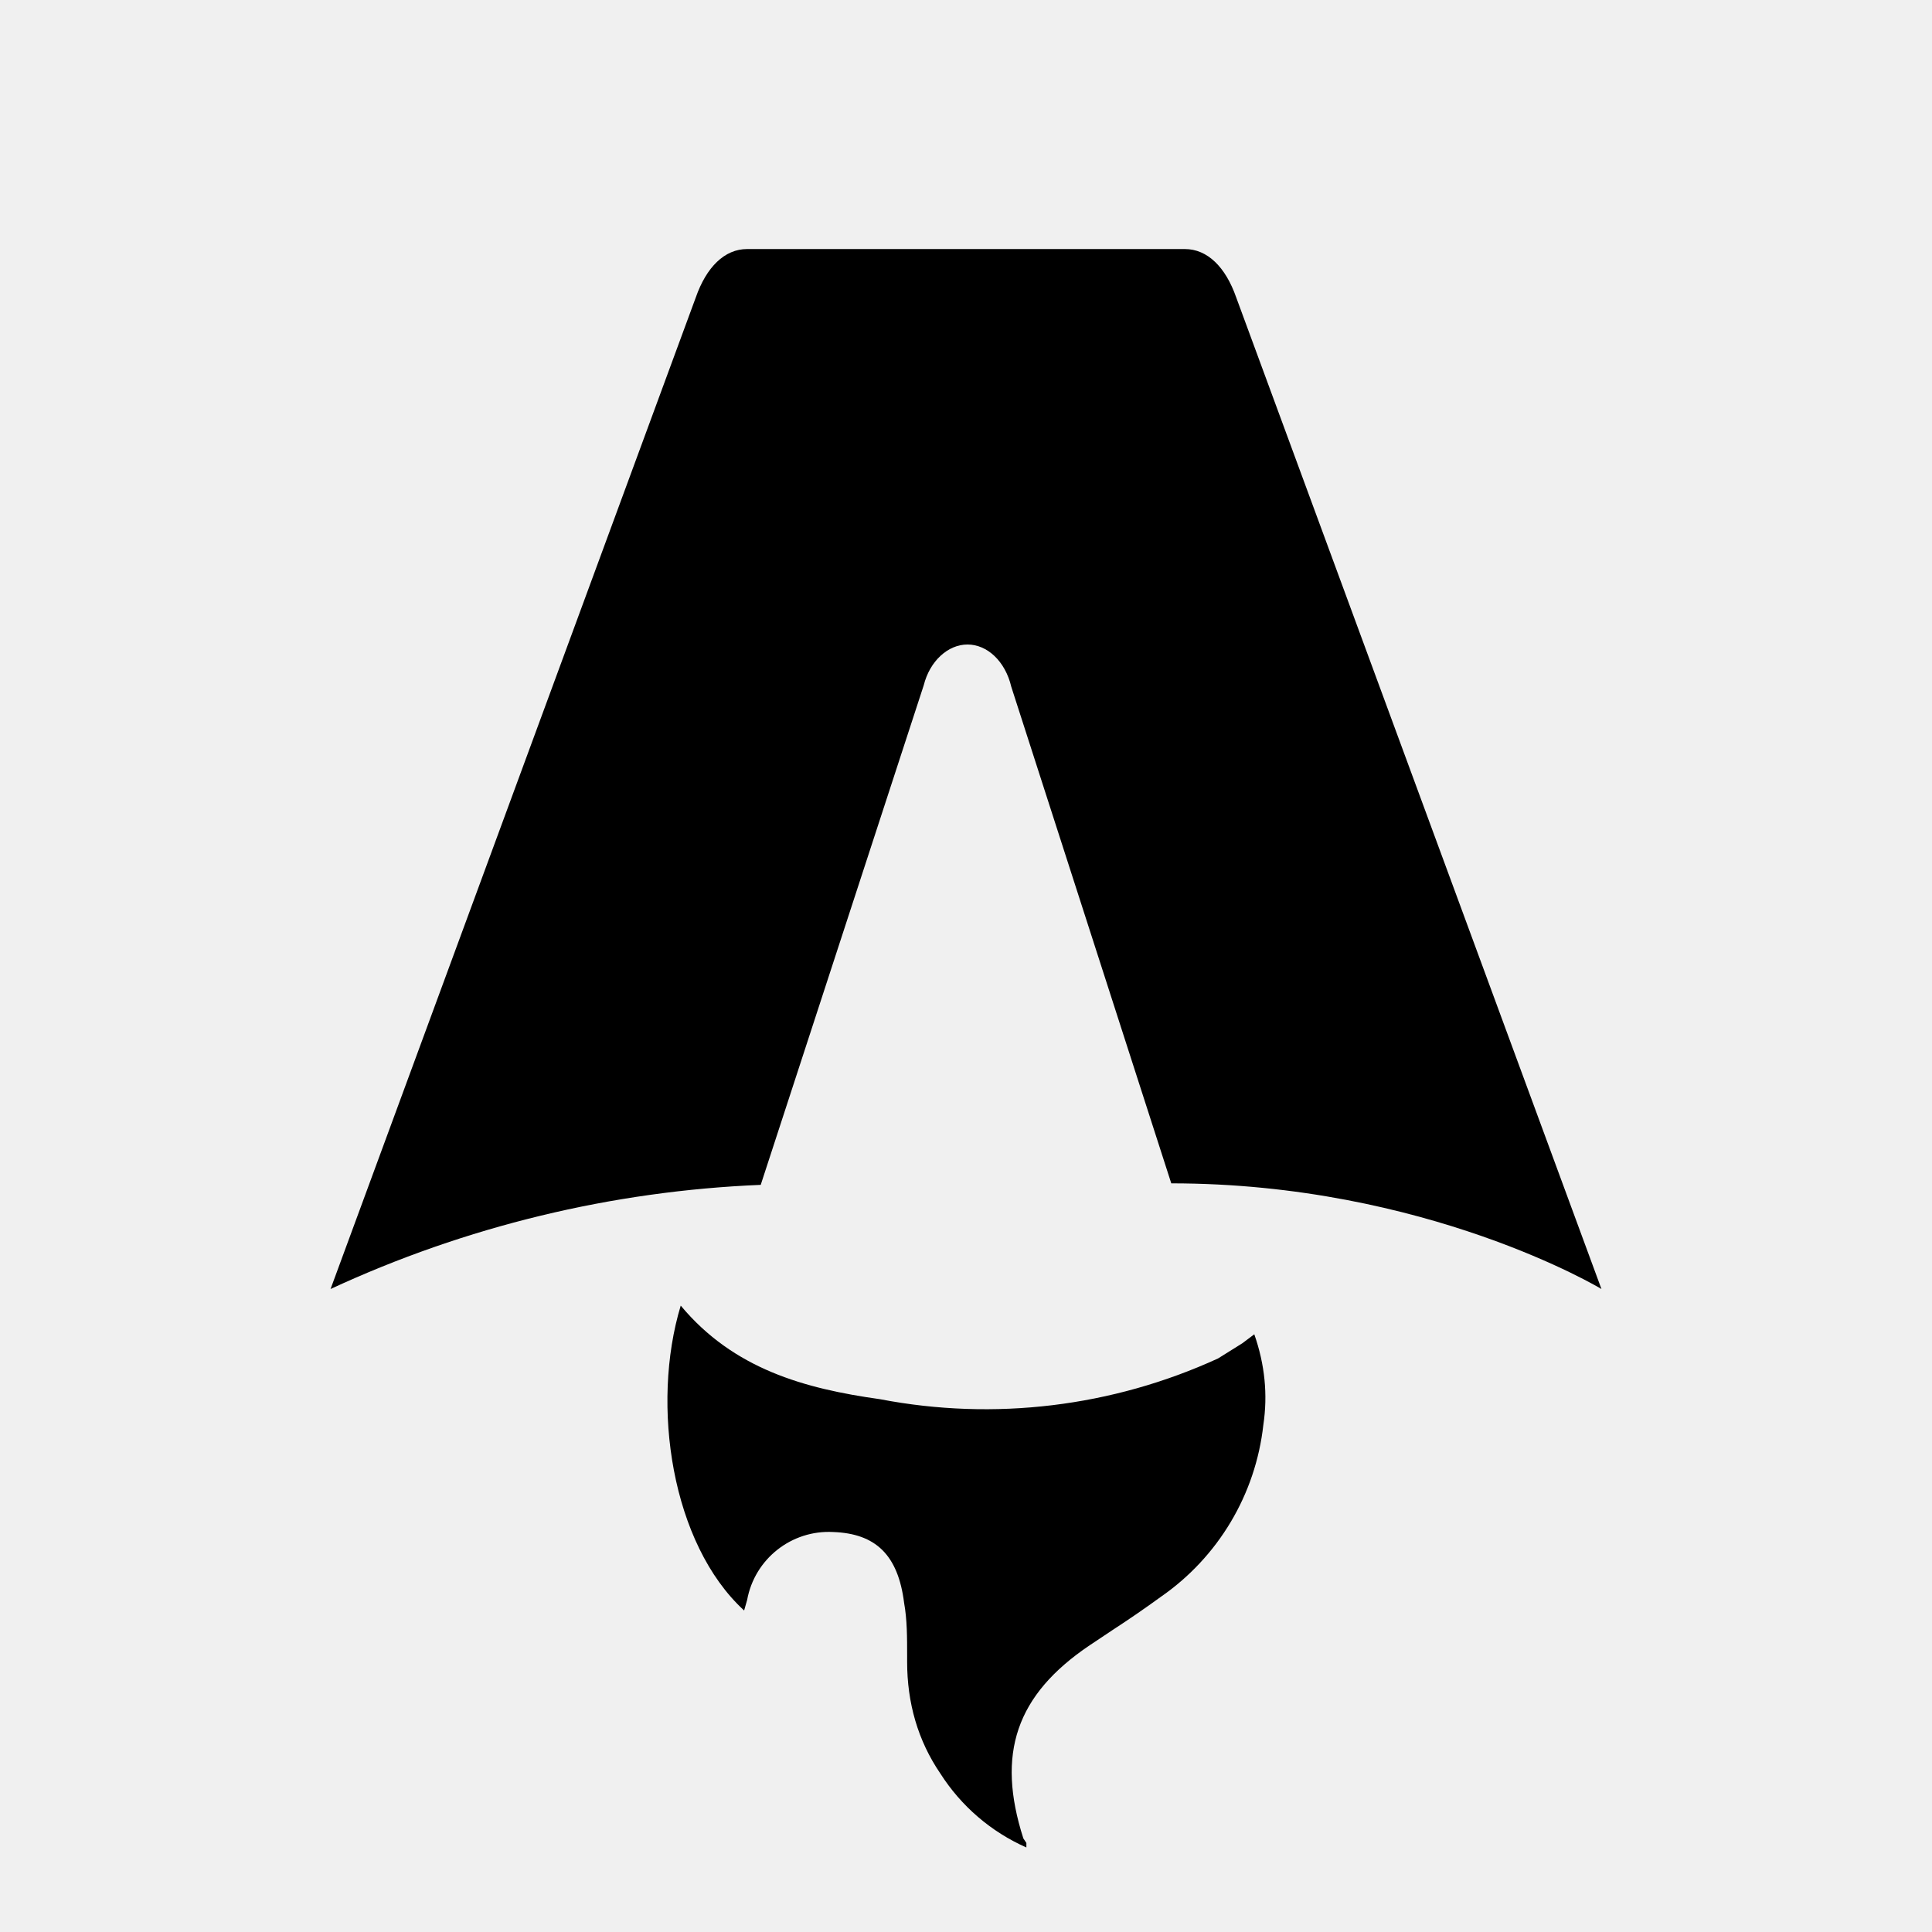
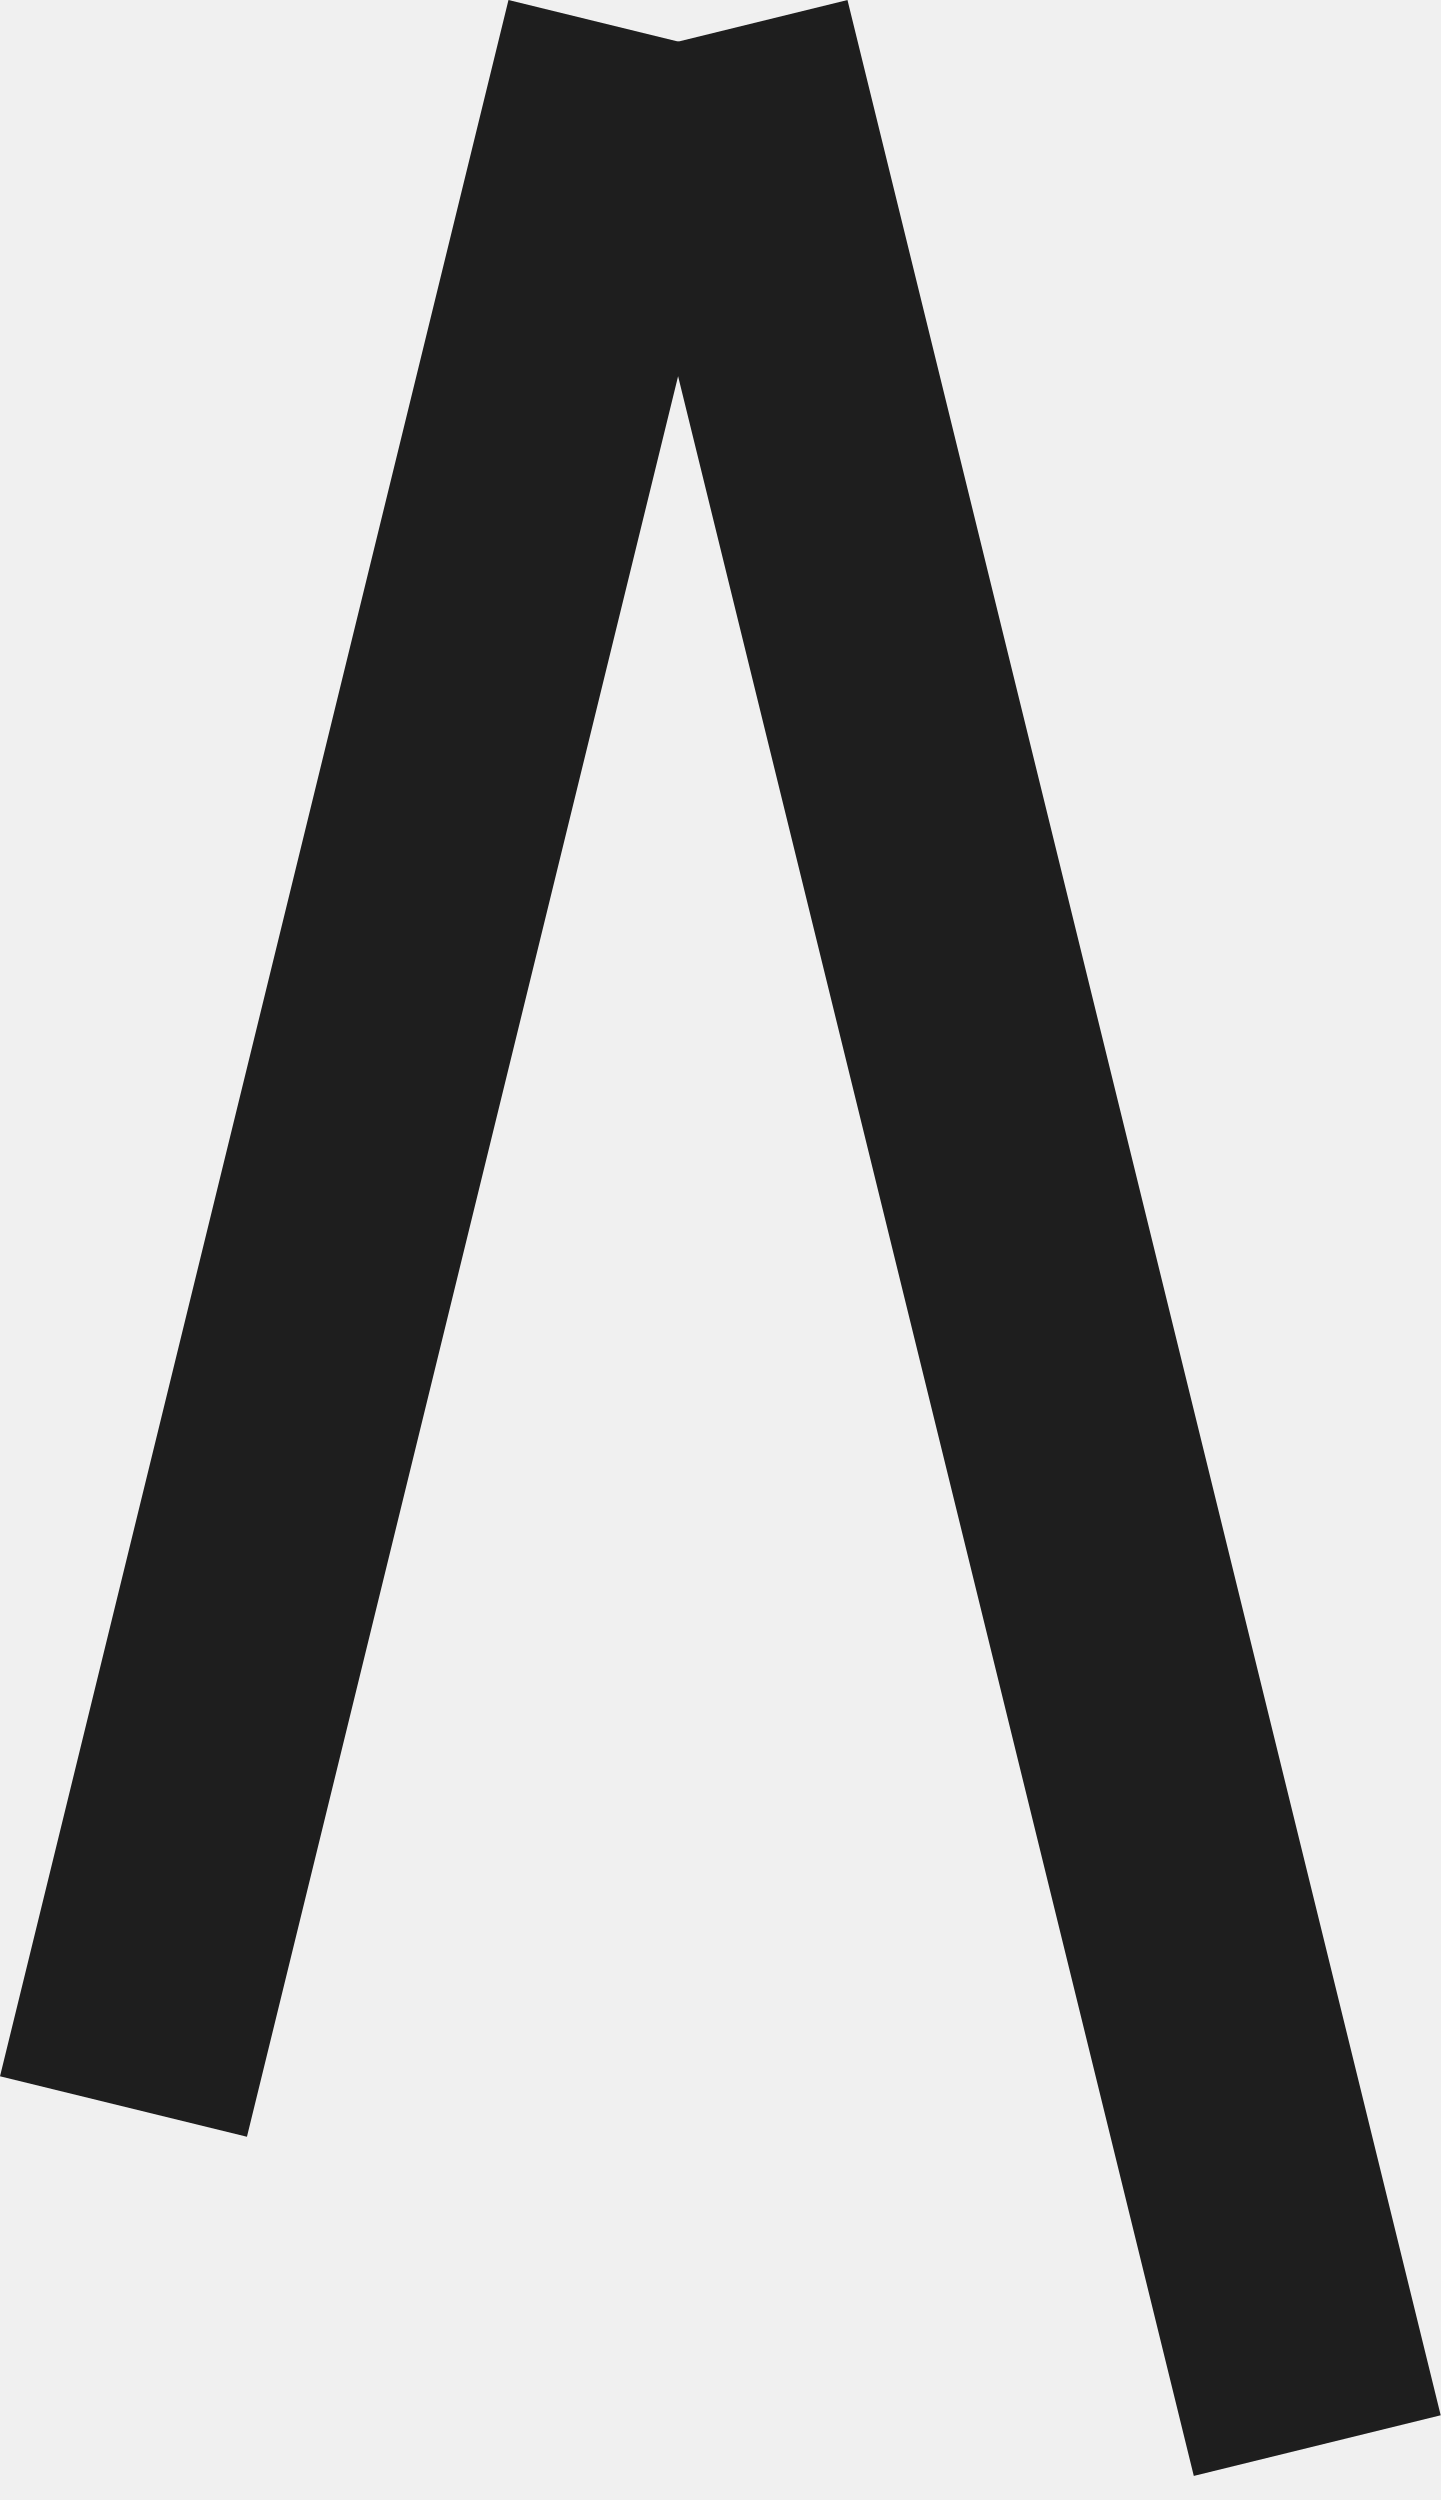
- <svg xmlns="http://www.w3.org/2000/svg" fill="none" viewBox="0 0 128 128">
-   <path d="M50.4 78.5a75.1 75.1 0 0 0-28.5 6.9l24.2-65.7c.7-2 1.9-3.2 3.4-3.2h29c1.5 0 2.7 1.2 3.4 3.2l24.2 65.7s-11.6-7-28.5-7L67 45.5c-.4-1.7-1.6-2.8-2.9-2.8-1.3 0-2.5 1.1-2.9 2.7L50.4 78.5Zm-1.1 28.2Zm-4.2-20.2c-2 6.6-.6 15.8 4.2 20.2a17.5 17.5 0 0 1 .2-.7 5.5 5.5 0 0 1 5.7-4.5c2.8.1 4.3 1.5 4.7 4.7.2 1.1.2 2.3.2 3.5v.4c0 2.7.7 5.2 2.2 7.4a13 13 0 0 0 5.7 4.9v-.3l-.2-.3c-1.8-5.6-.5-9.5 4.4-12.8l1.5-1a73 73 0 0 0 3.2-2.2 16 16 0 0 0 6.8-11.4c.3-2 .1-4-.6-6l-.8.6-1.6 1a37 37 0 0 1-22.4 2.7c-5-.7-9.7-2-13.2-6.2Z" />
-   <style>
-         path { fill: #000; }
-         @media (prefers-color-scheme: dark) {
-             path { fill: #FFF; }
-         }
-     </style>
+ <svg xmlns="http://www.w3.org/2000/svg" width="34" height="59" viewBox="0 0 34 59" fill="none">
+   <line x1="14.914" y1="0.714" x2="2.914" y2="49.714" stroke="#1E1E1E" stroke-width="6" />
+   <line x1="31.087" y1="57.716" x2="17.087" y2="0.716" stroke="#1E1E1E" stroke-width="6" />
</svg>
